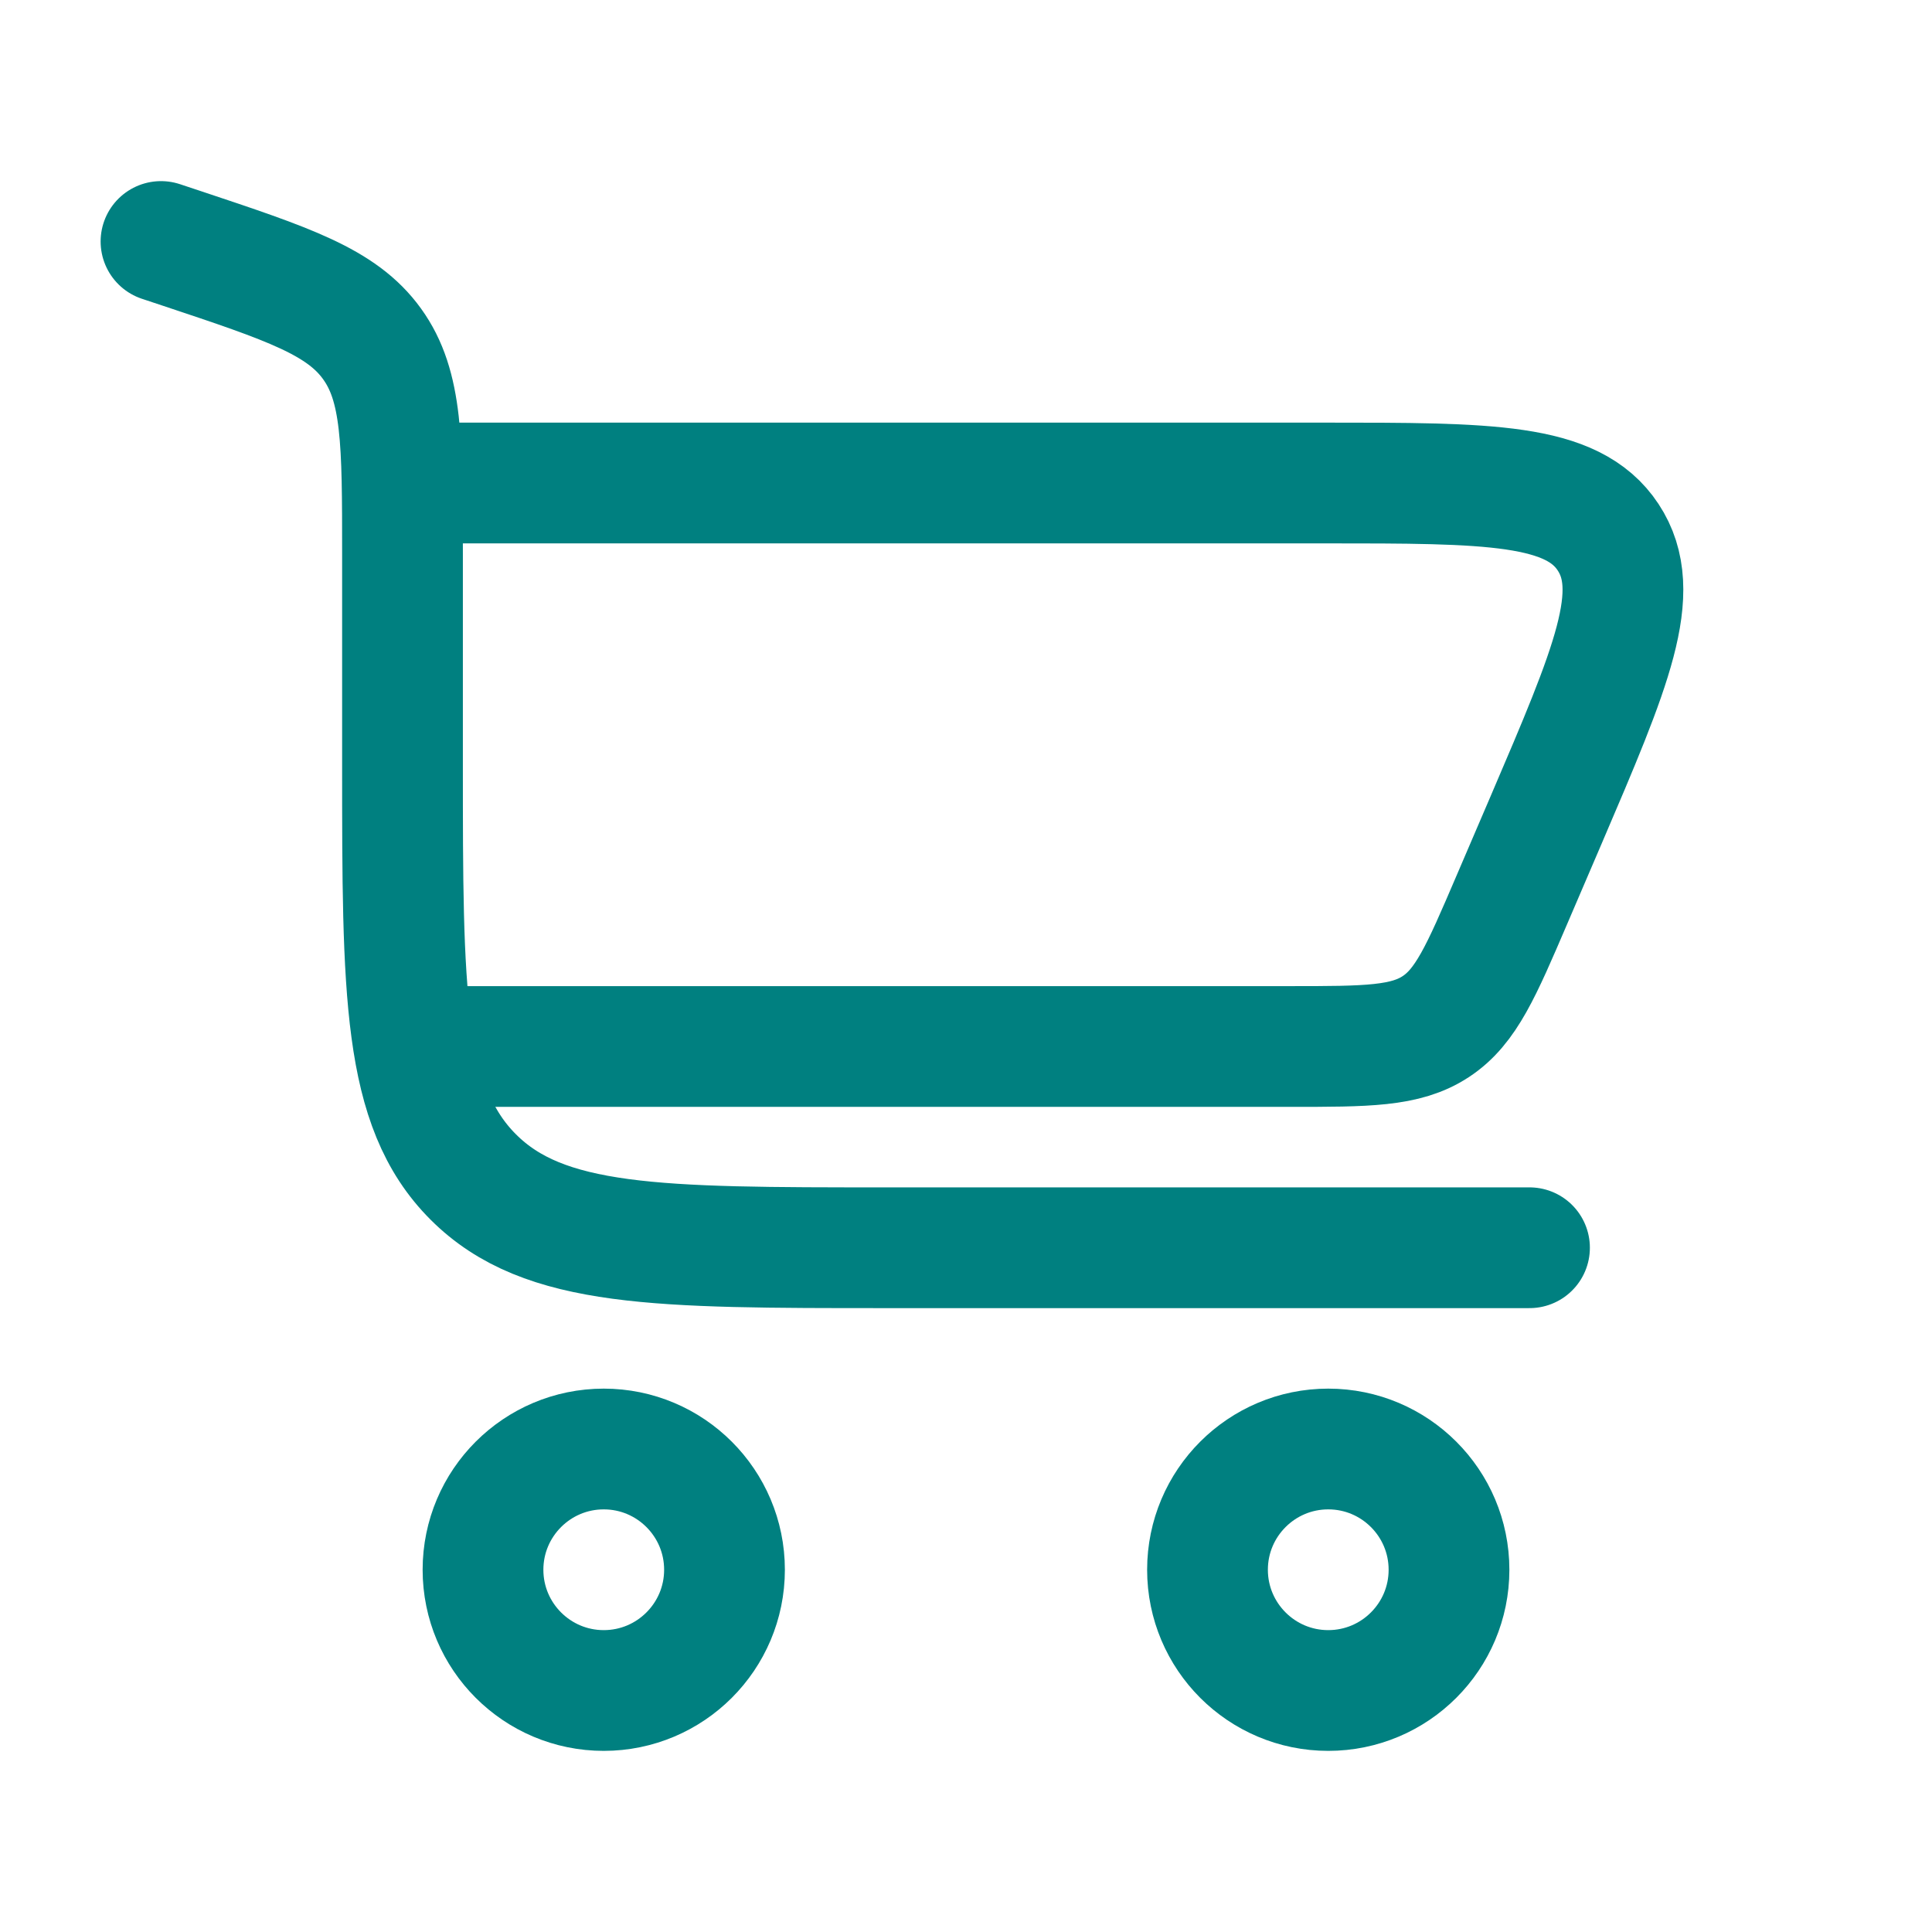
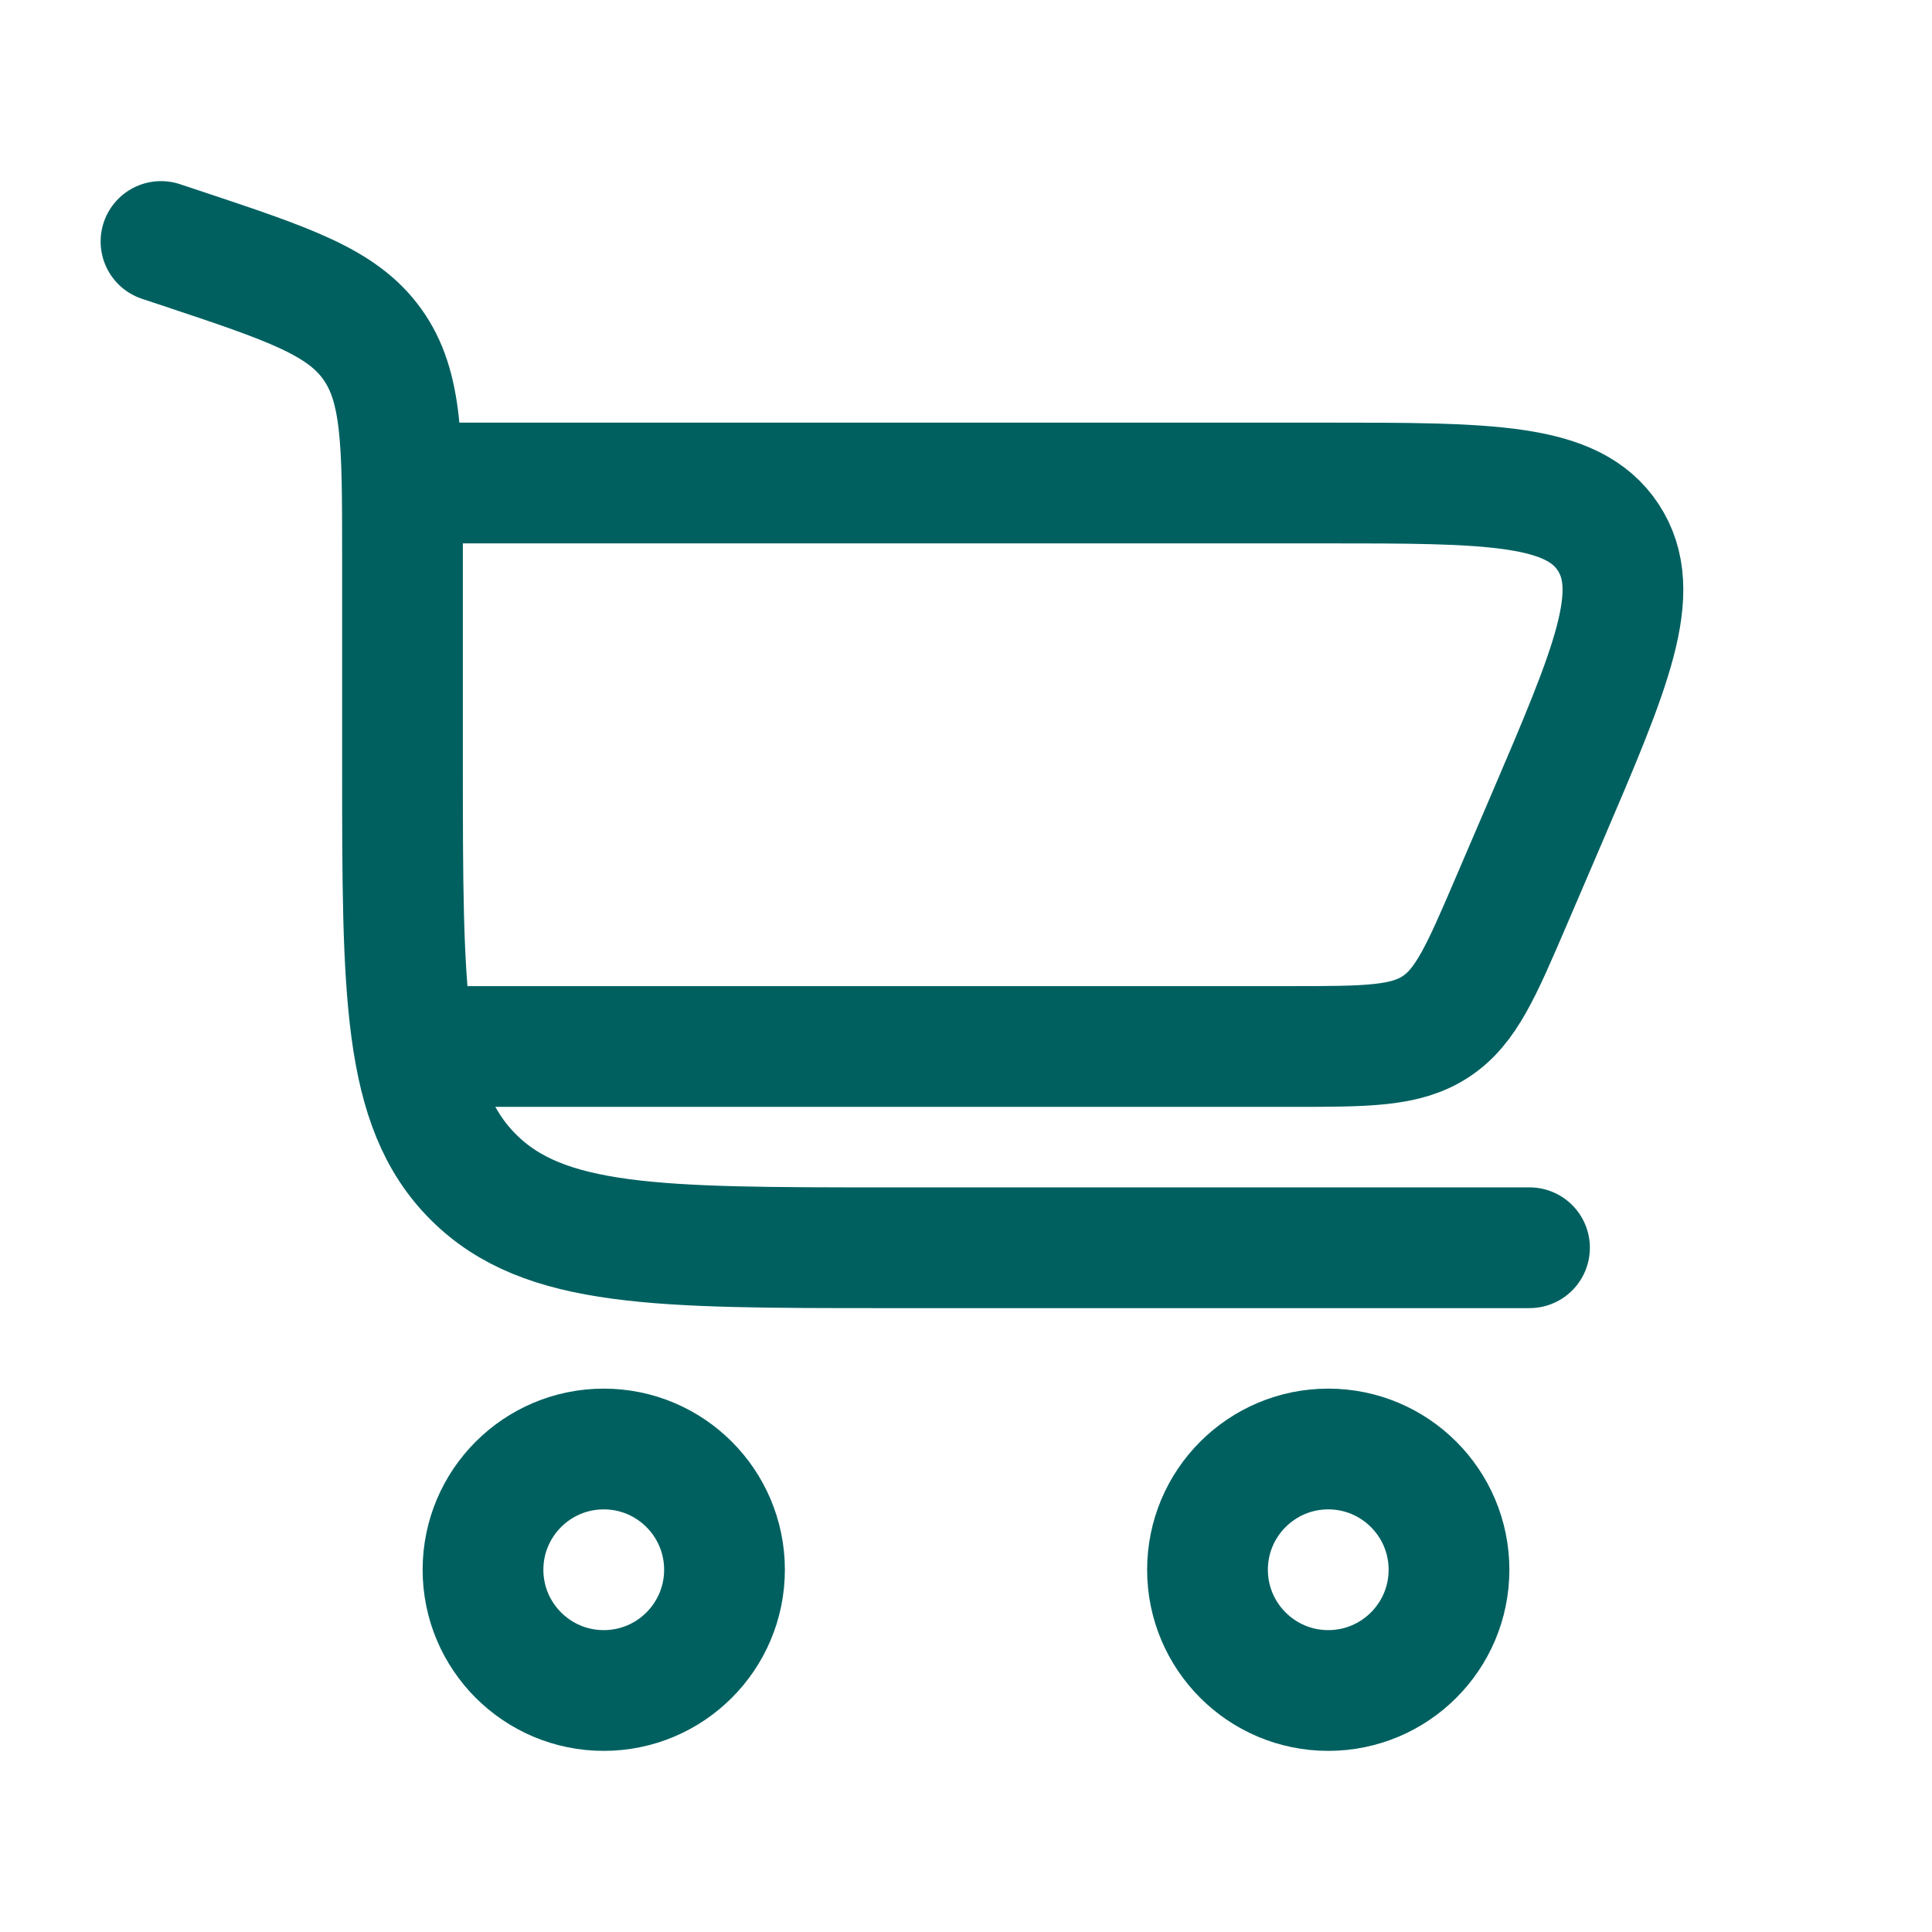
<svg xmlns="http://www.w3.org/2000/svg" width="24" height="24" viewBox="0 0 24 24" fill="none">
-   <path d="M2 3L2.265 3.088C3.585 3.528 4.245 3.748 4.622 4.272C5 4.796 5 5.492 5 6.883V9.5C5 12.328 5 13.743 5.879 14.621C6.757 15.5 8.172 15.5 11 15.5H19" stroke="#008080" stroke-width="1.5" stroke-linecap="round" />
-   <path d="M7.5 18C8.328 18 9 18.672 9 19.5C9 20.328 8.328 21 7.5 21C6.672 21 6 20.328 6 19.5C6 18.672 6.672 18 7.5 18Z" stroke="#008080" stroke-width="1.5" />
-   <path d="M16.5 18C17.328 18 18 18.672 18 19.5C18 20.328 17.328 21 16.5 21C15.672 21 15 20.328 15 19.5C15 18.672 15.672 18 16.5 18Z" stroke="#008080" stroke-width="1.5" />
-   <path d="M5 6H16.45C18.505 6 19.533 6 19.977 6.674C20.422 7.349 20.017 8.293 19.208 10.182L18.779 11.182C18.401 12.064 18.212 12.505 17.837 12.752C17.461 13 16.981 13 16.022 13H5" stroke="#008080" stroke-width="1.5" />
+   <path d="M2 3L2.265 3.088C3.585 3.528 4.245 3.748 4.622 4.272C5 4.796 5 5.492 5 6.883V9.5C5 12.328 5 13.743 5.879 14.621C6.757 15.5 8.172 15.5 11 15.5H19" stroke="#006060" stroke-width="1.5" stroke-linecap="round" />
+   <path d="M7.5 18C8.328 18 9 18.672 9 19.5C9 20.328 8.328 21 7.5 21C6.672 21 6 20.328 6 19.5C6 18.672 6.672 18 7.5 18Z" stroke="#006060" stroke-width="1.5" />
+   <path d="M16.5 18C17.328 18 18 18.672 18 19.5C18 20.328 17.328 21 16.5 21C15.672 21 15 20.328 15 19.5C15 18.672 15.672 18 16.5 18Z" stroke="#006060" stroke-width="1.5" />
+   <path d="M5 6H16.45C18.505 6 19.533 6 19.977 6.674C20.422 7.349 20.017 8.293 19.208 10.182L18.779 11.182C18.401 12.064 18.212 12.505 17.837 12.752C17.461 13 16.981 13 16.022 13H5" stroke="#006060" stroke-width="1.5" />
</svg>
